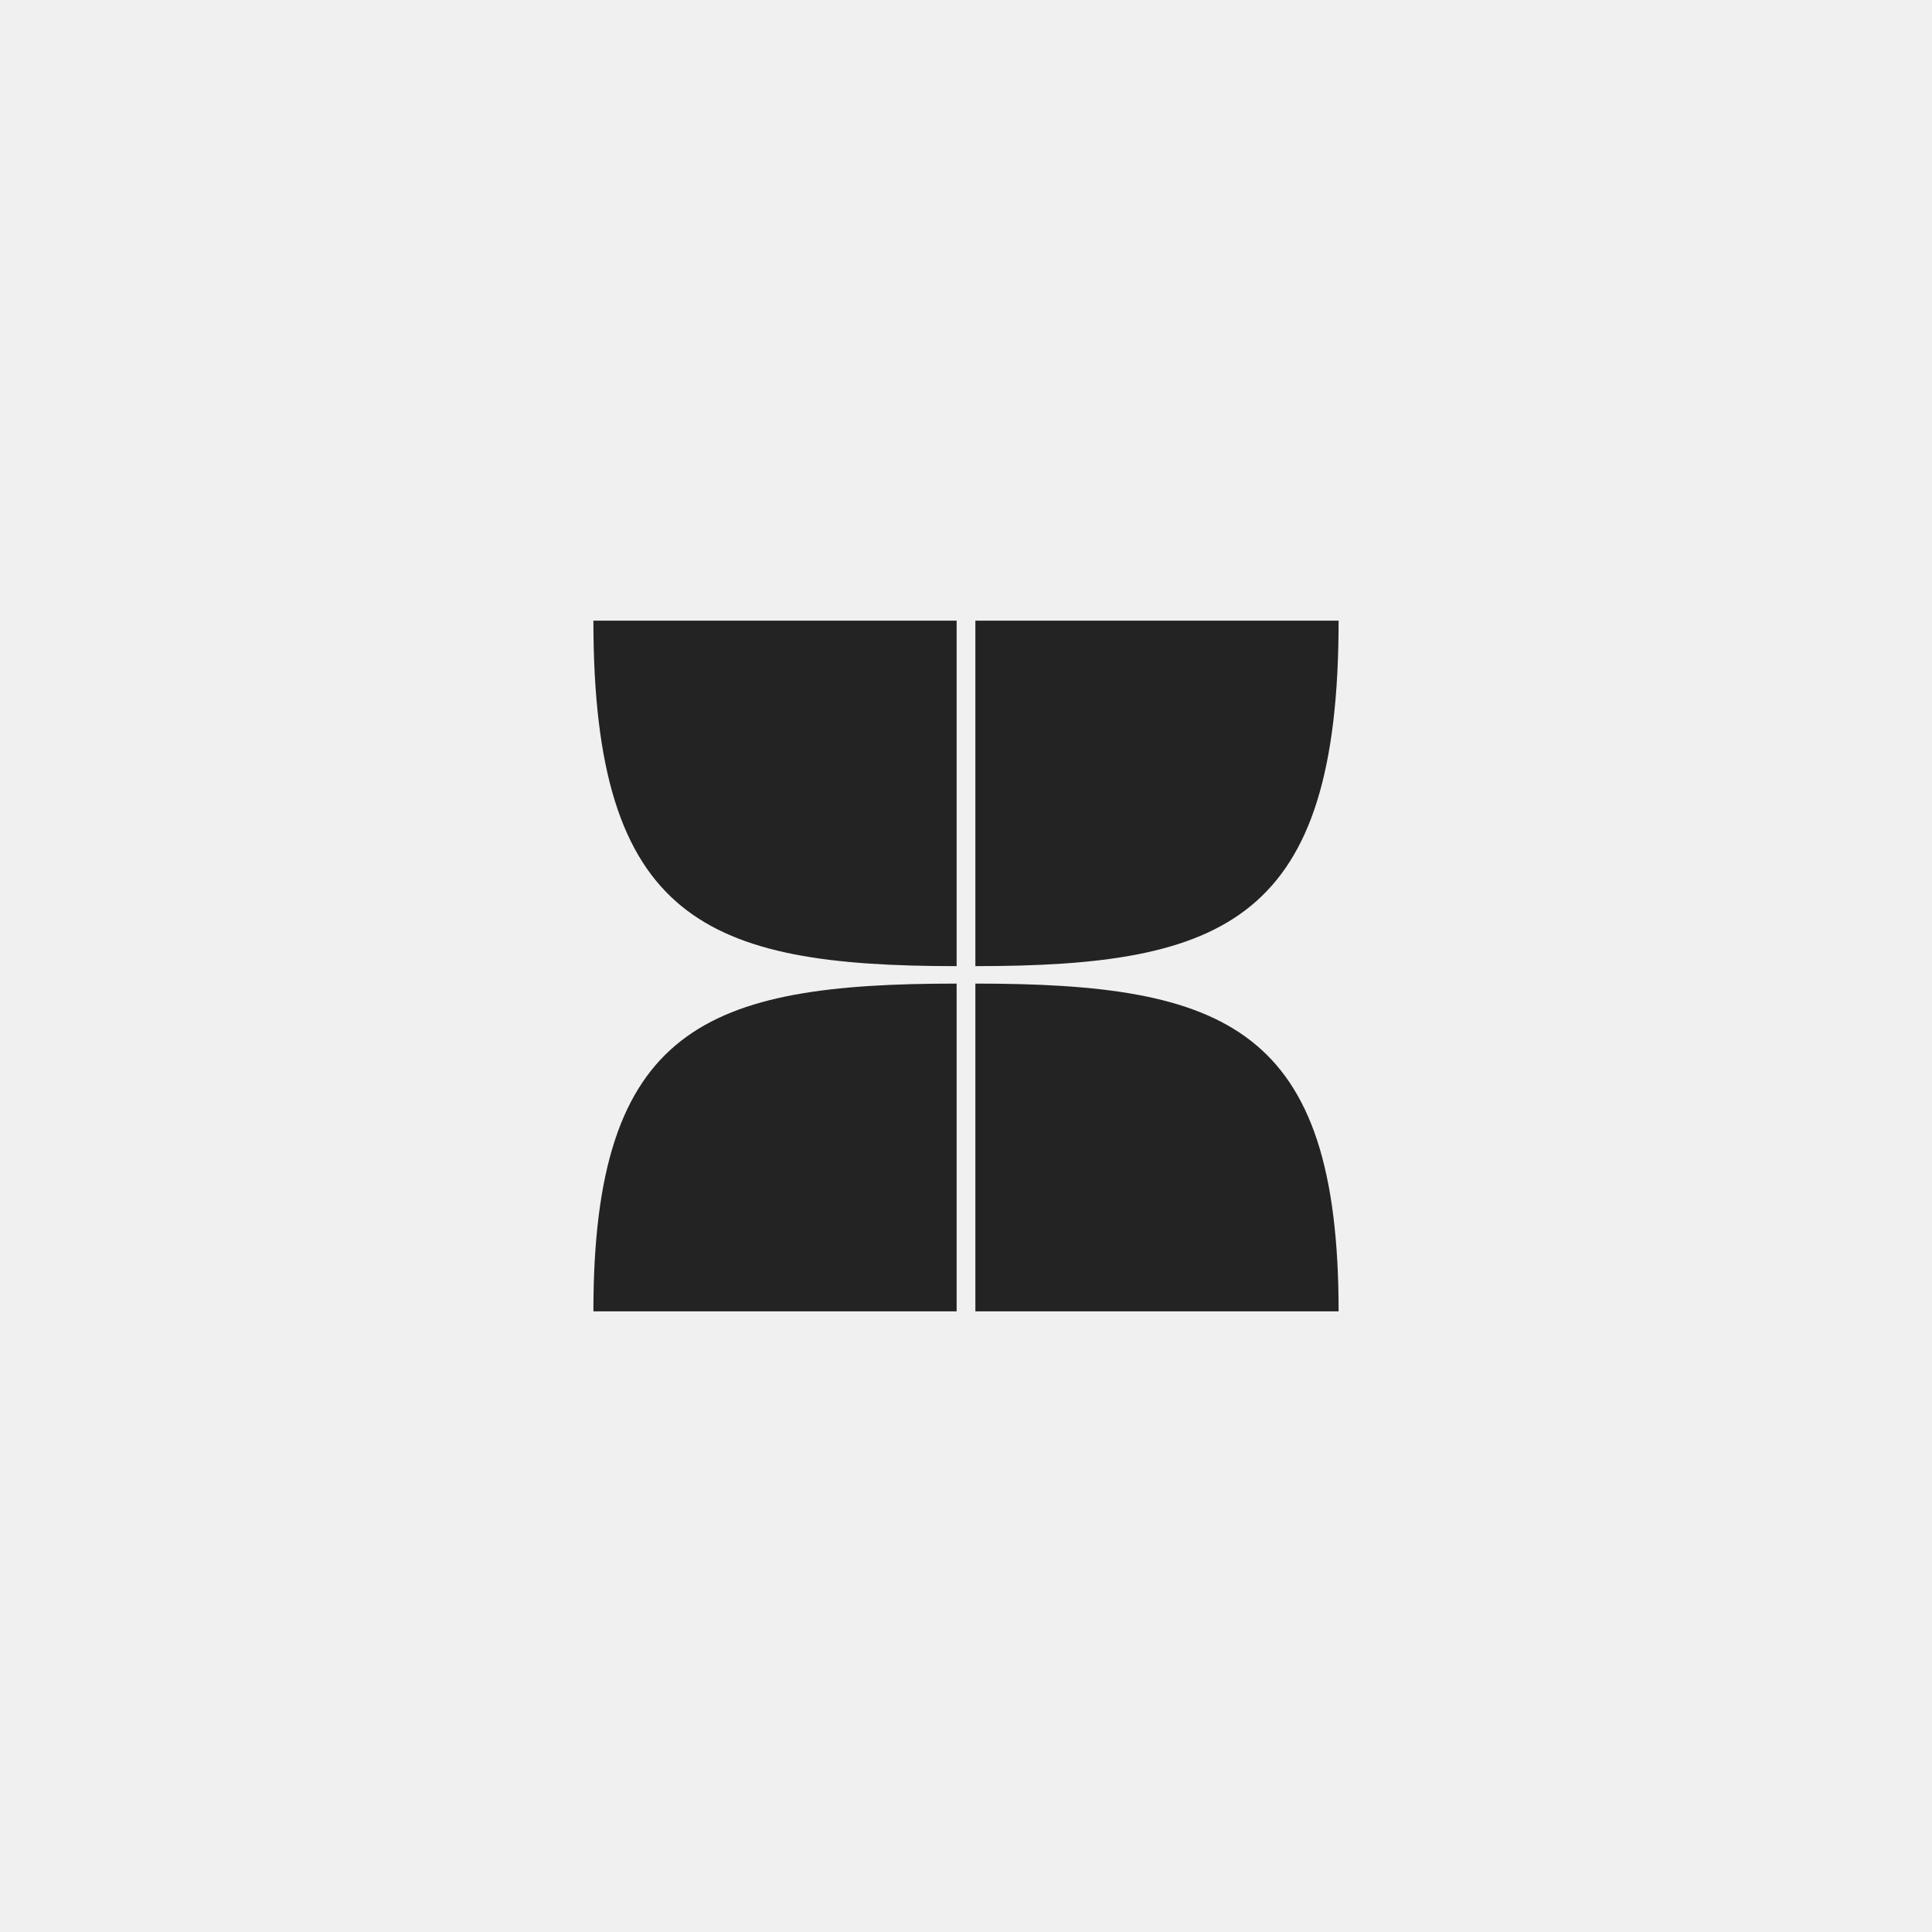
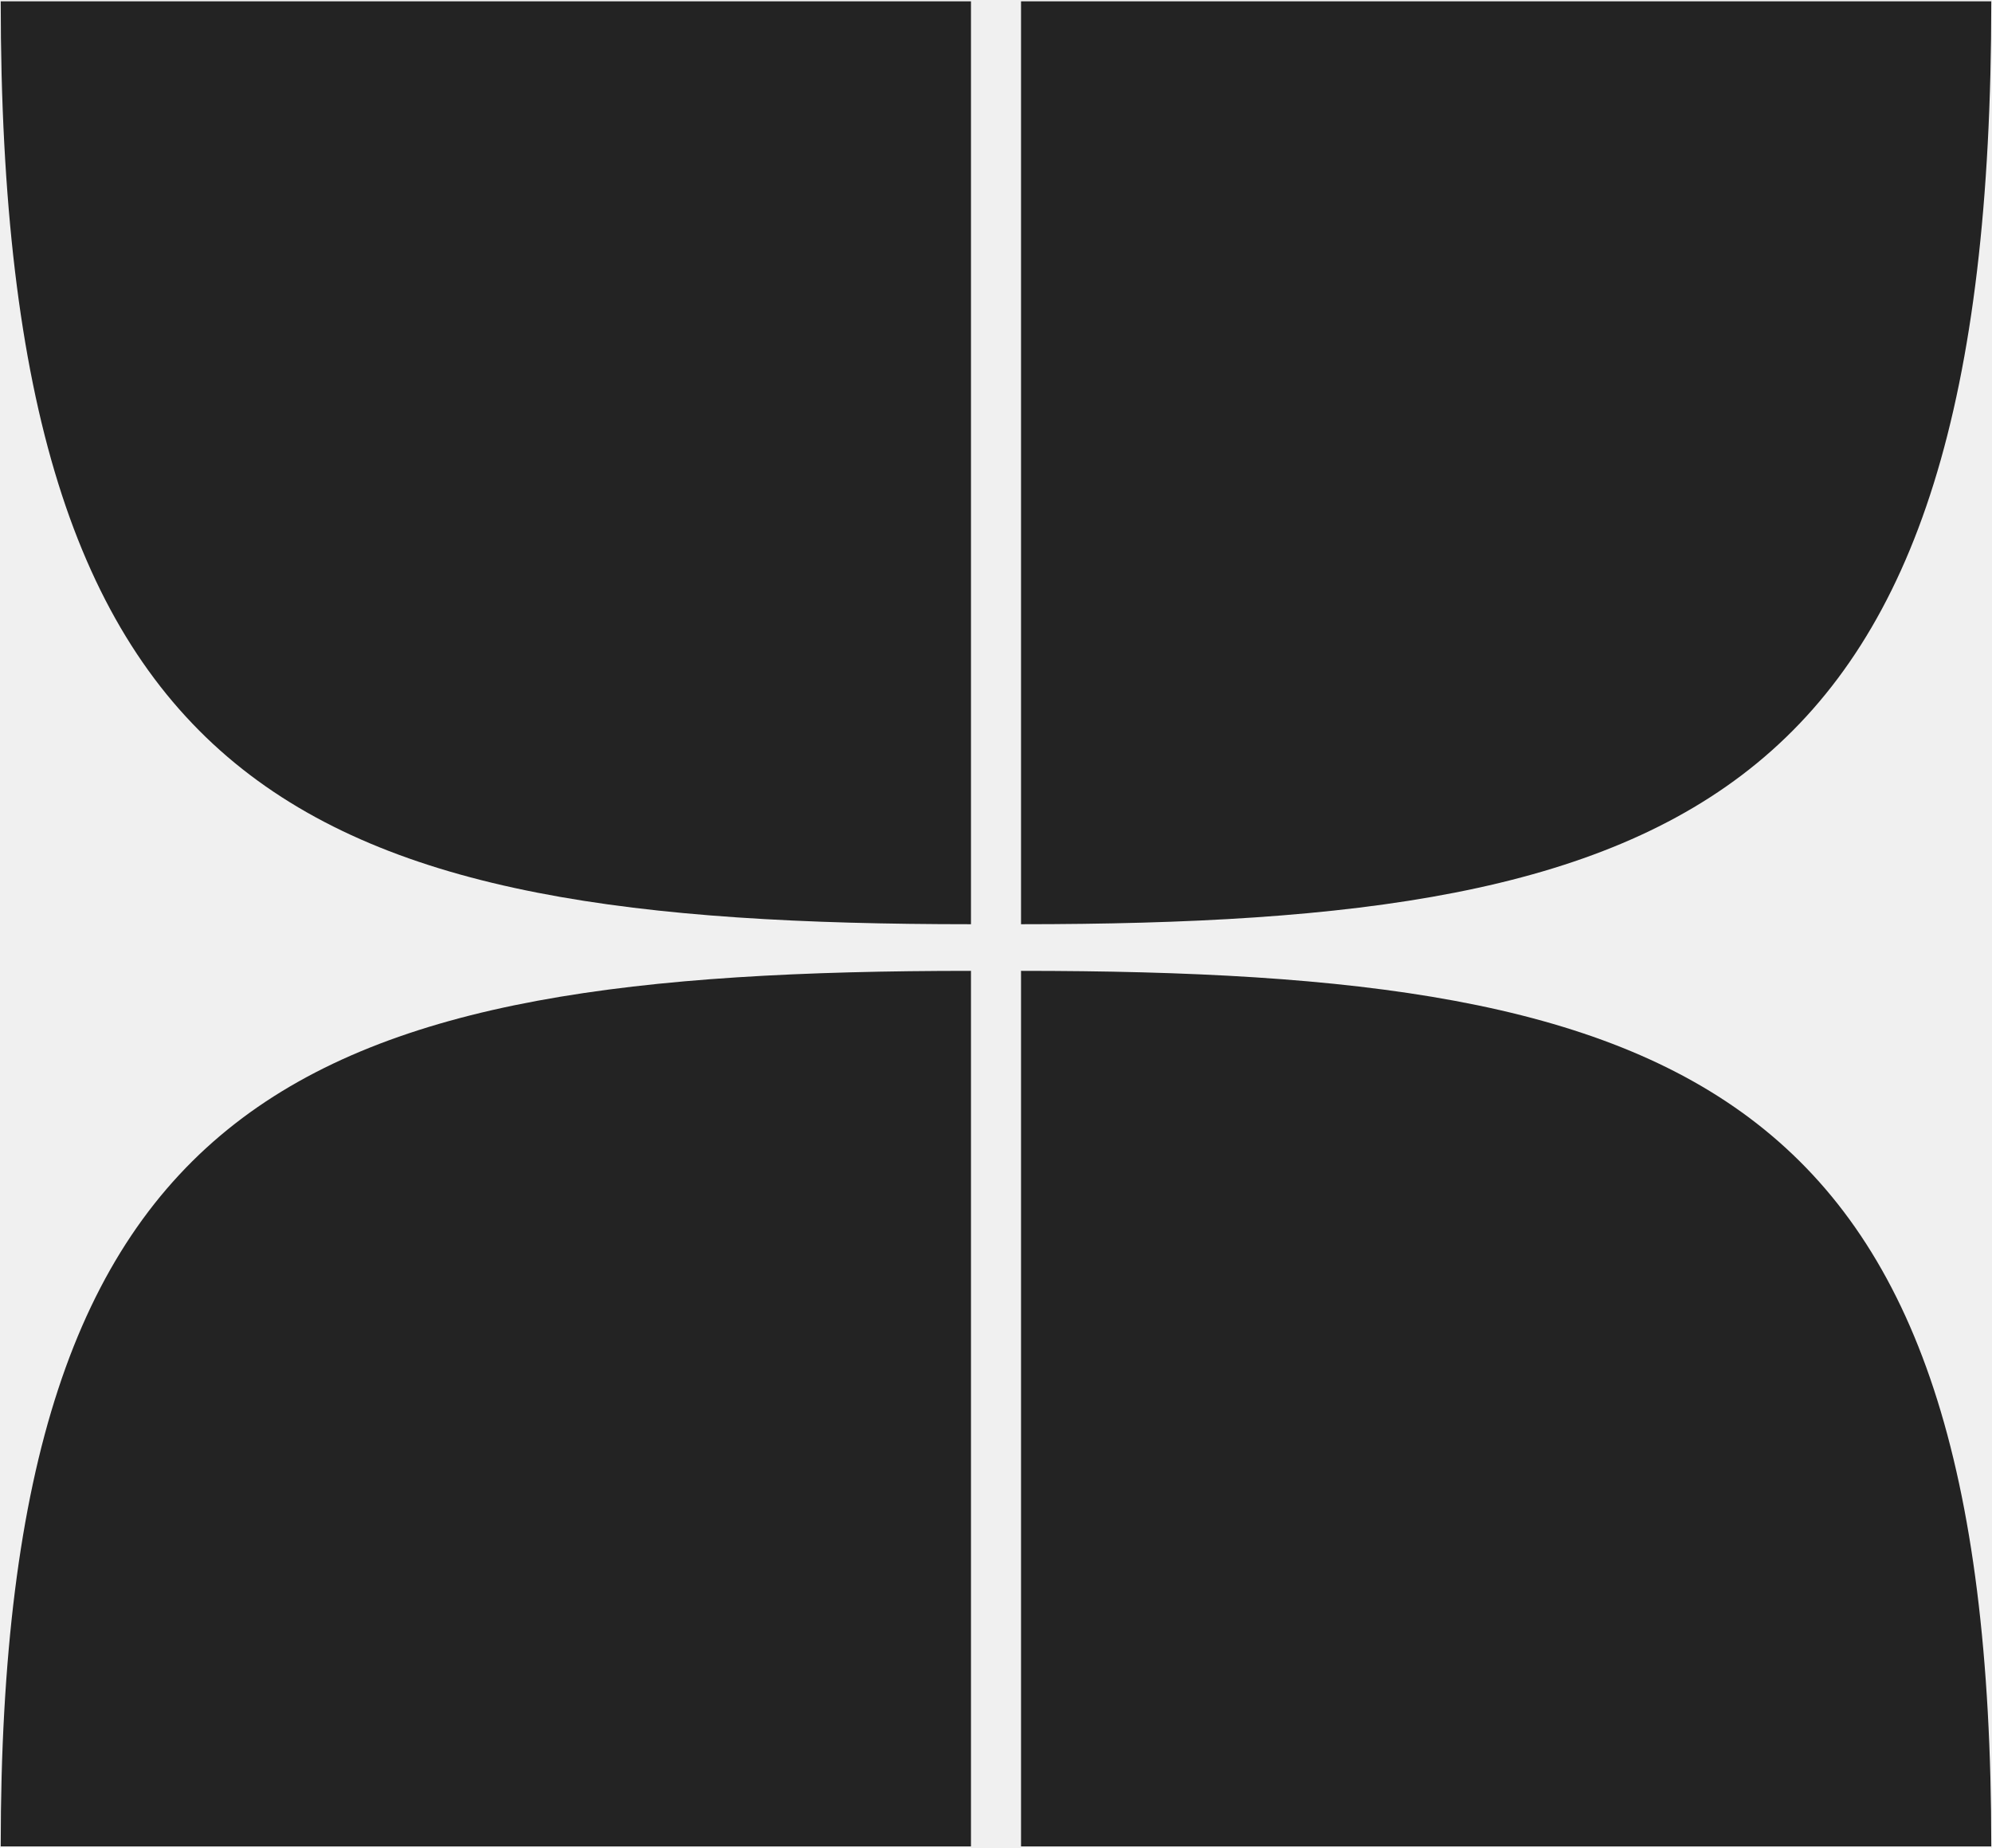
- <svg xmlns="http://www.w3.org/2000/svg" id="Livello_1" data-name="Livello 1" viewBox="0 0 2000 2000">
+ <svg xmlns="http://www.w3.org/2000/svg" width="772" height="716" viewBox="0 0 772 716" fill="none">
+   <g clip-path="url(#clip0_1_67)">
+     <path d="M771.72 0.52C771.72 310.78 655.07 358.14 395.7 358.14V0.52H771.72Z" fill="#232323" />
+     <path d="M771.72 715.48C771.72 421.14 655.07 376.21 395.7 376.21V715.48H771.72Z" fill="#232323" />
+     <path d="M0.28 715.48C0.28 421.14 116.93 376.21 376.3 376.21V715.48H0.28Z" fill="#232323" />
+     <path d="M0.28 0.52C0.28 310.78 116.93 358.14 376.3 358.14V0.52H0.28Z" fill="#232323" />
+   </g>
  <defs>
-     <style>
-       .cls-1 {
-         fill: #232323;
-       }
-     </style>
+     <clipPath id="clip0_1_67">
+       <rect width="772" height="716" fill="white" />
+     </clipPath>
  </defs>
-   <path class="cls-1" d="M1385.72,642.52c0,310.26-116.65,357.62-376.02,357.62v-357.62h376.02Z" />
-   <path class="cls-1" d="M1385.72,1357.48c0-294.34-116.65-339.27-376.02-339.27v339.27h376.02Z" />
-   <path class="cls-1" d="M614.28,1357.48c0-294.34,116.65-339.27,376.02-339.27v339.27h-376.02Z" />
-   <path class="cls-1" d="M614.28,642.52c0,310.26,116.65,357.62,376.02,357.62v-357.62h-376.02Z" />
</svg>
